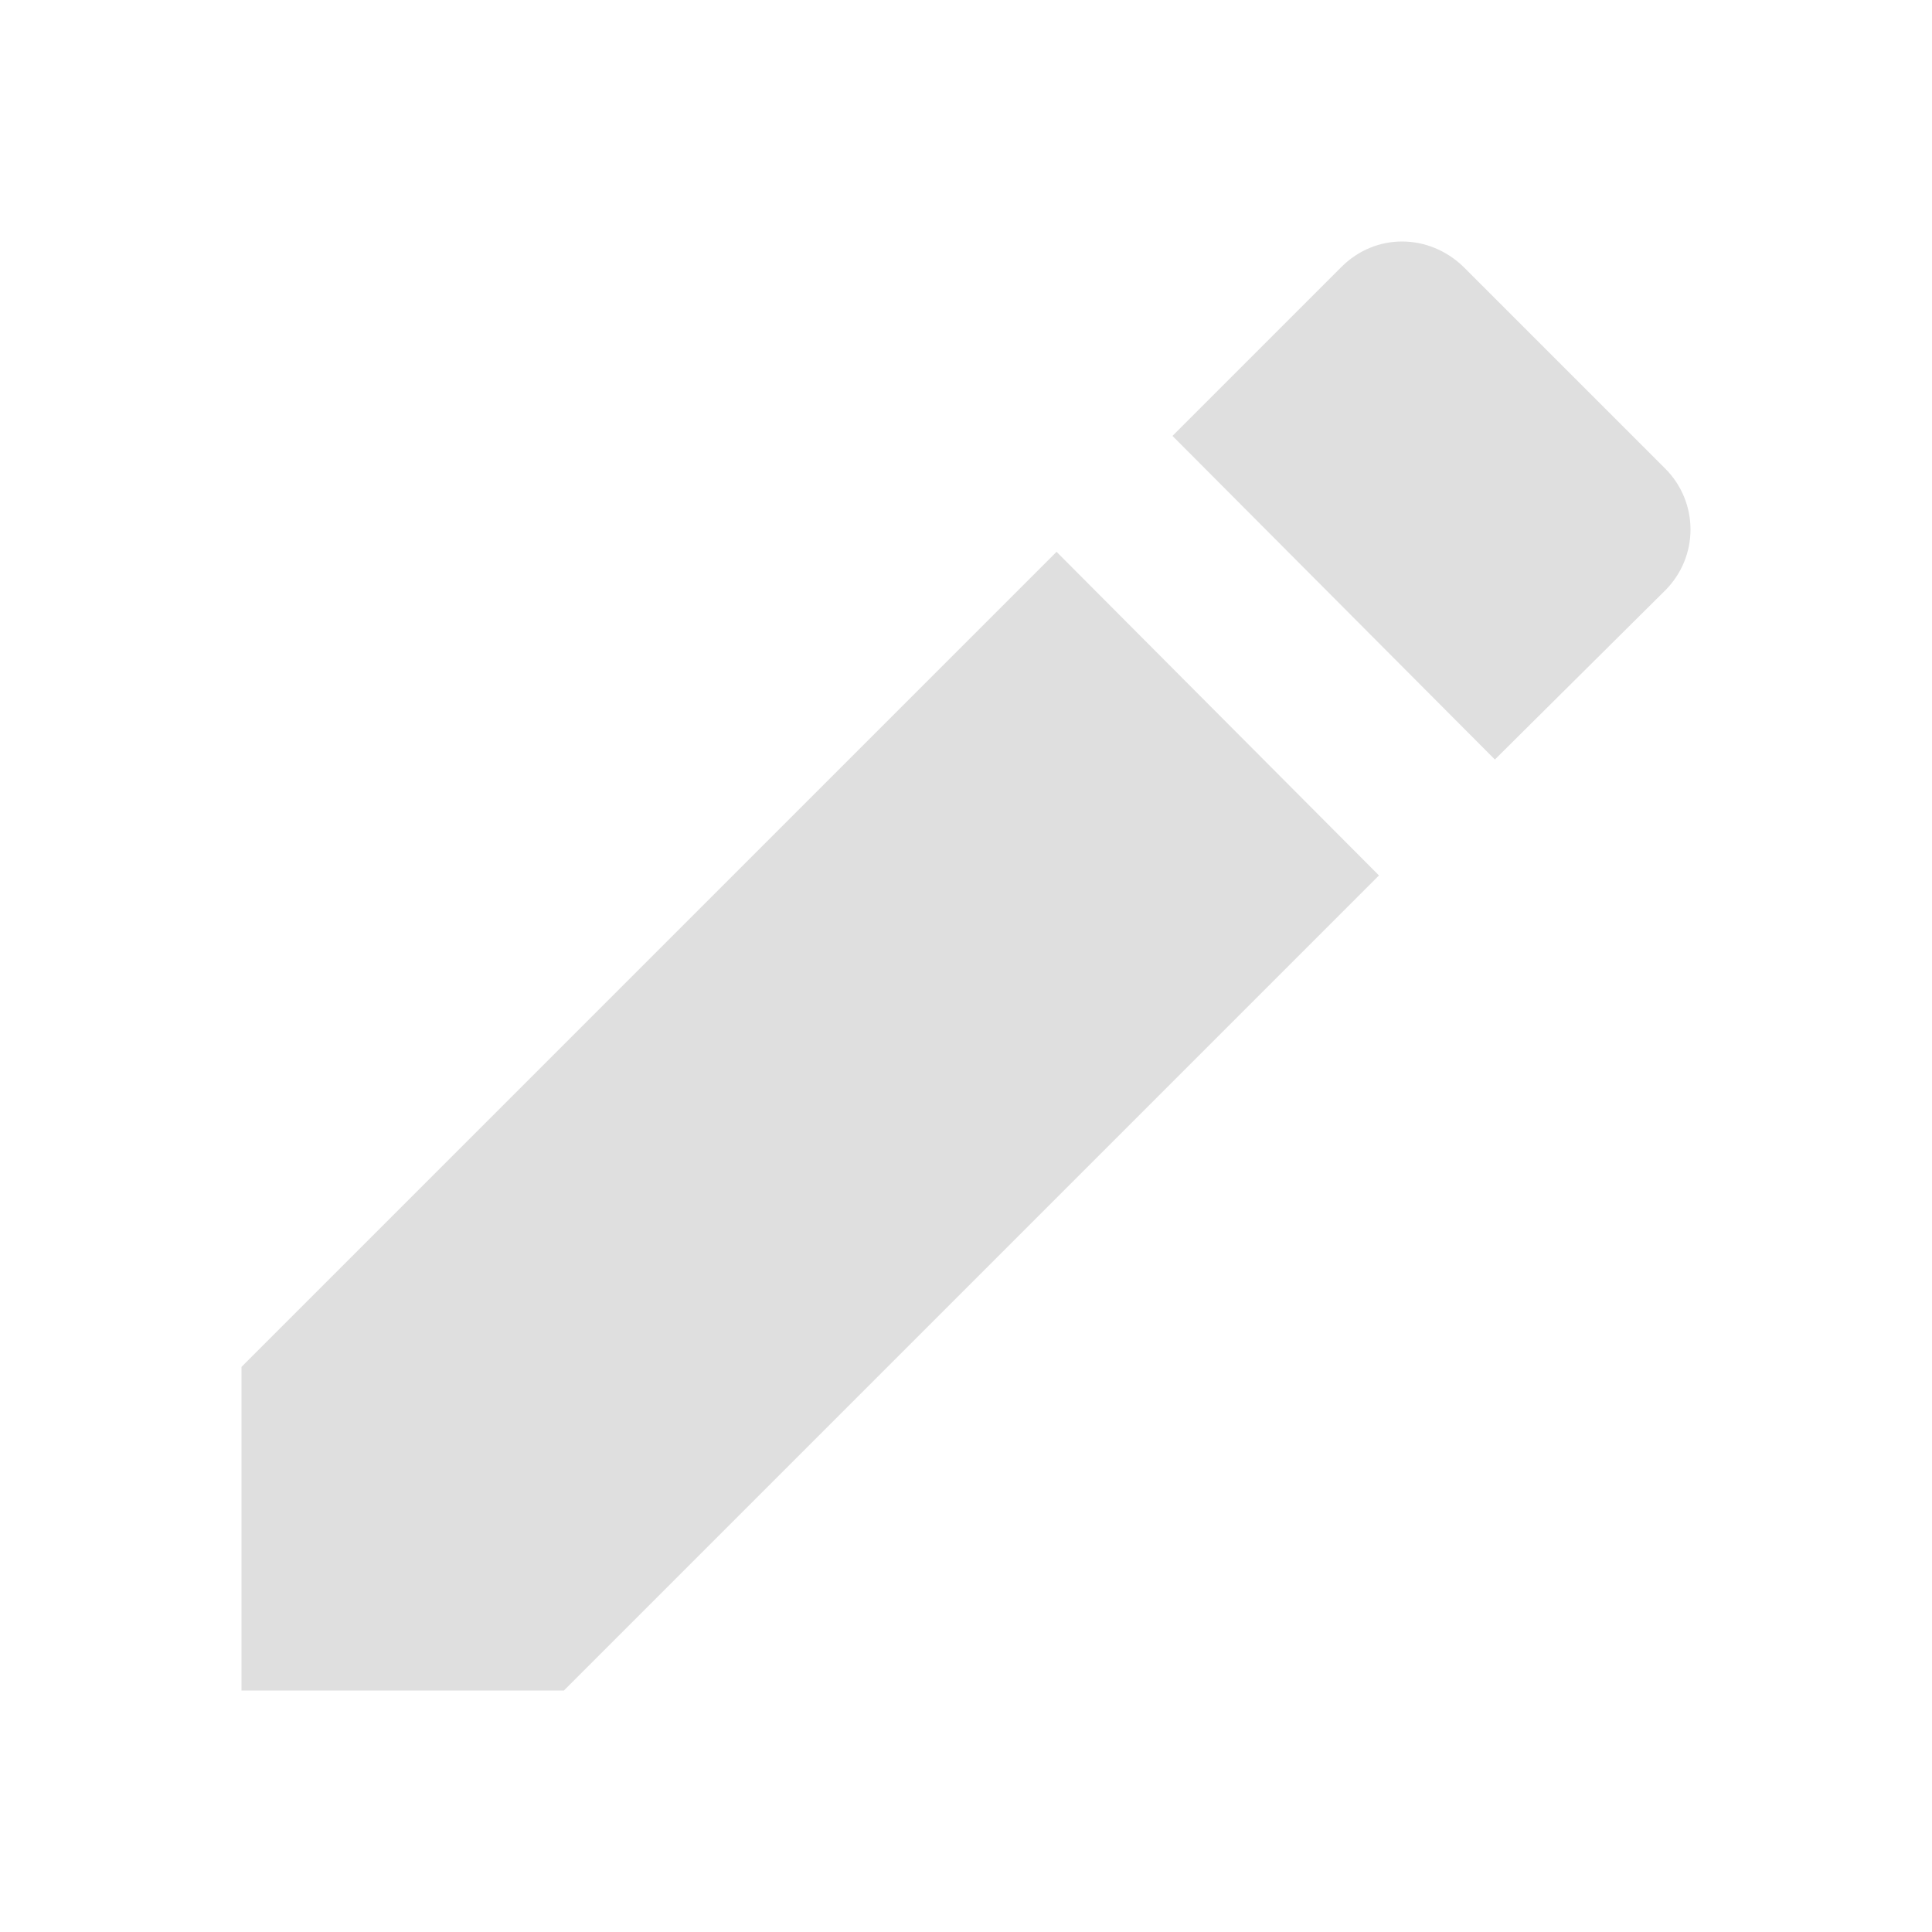
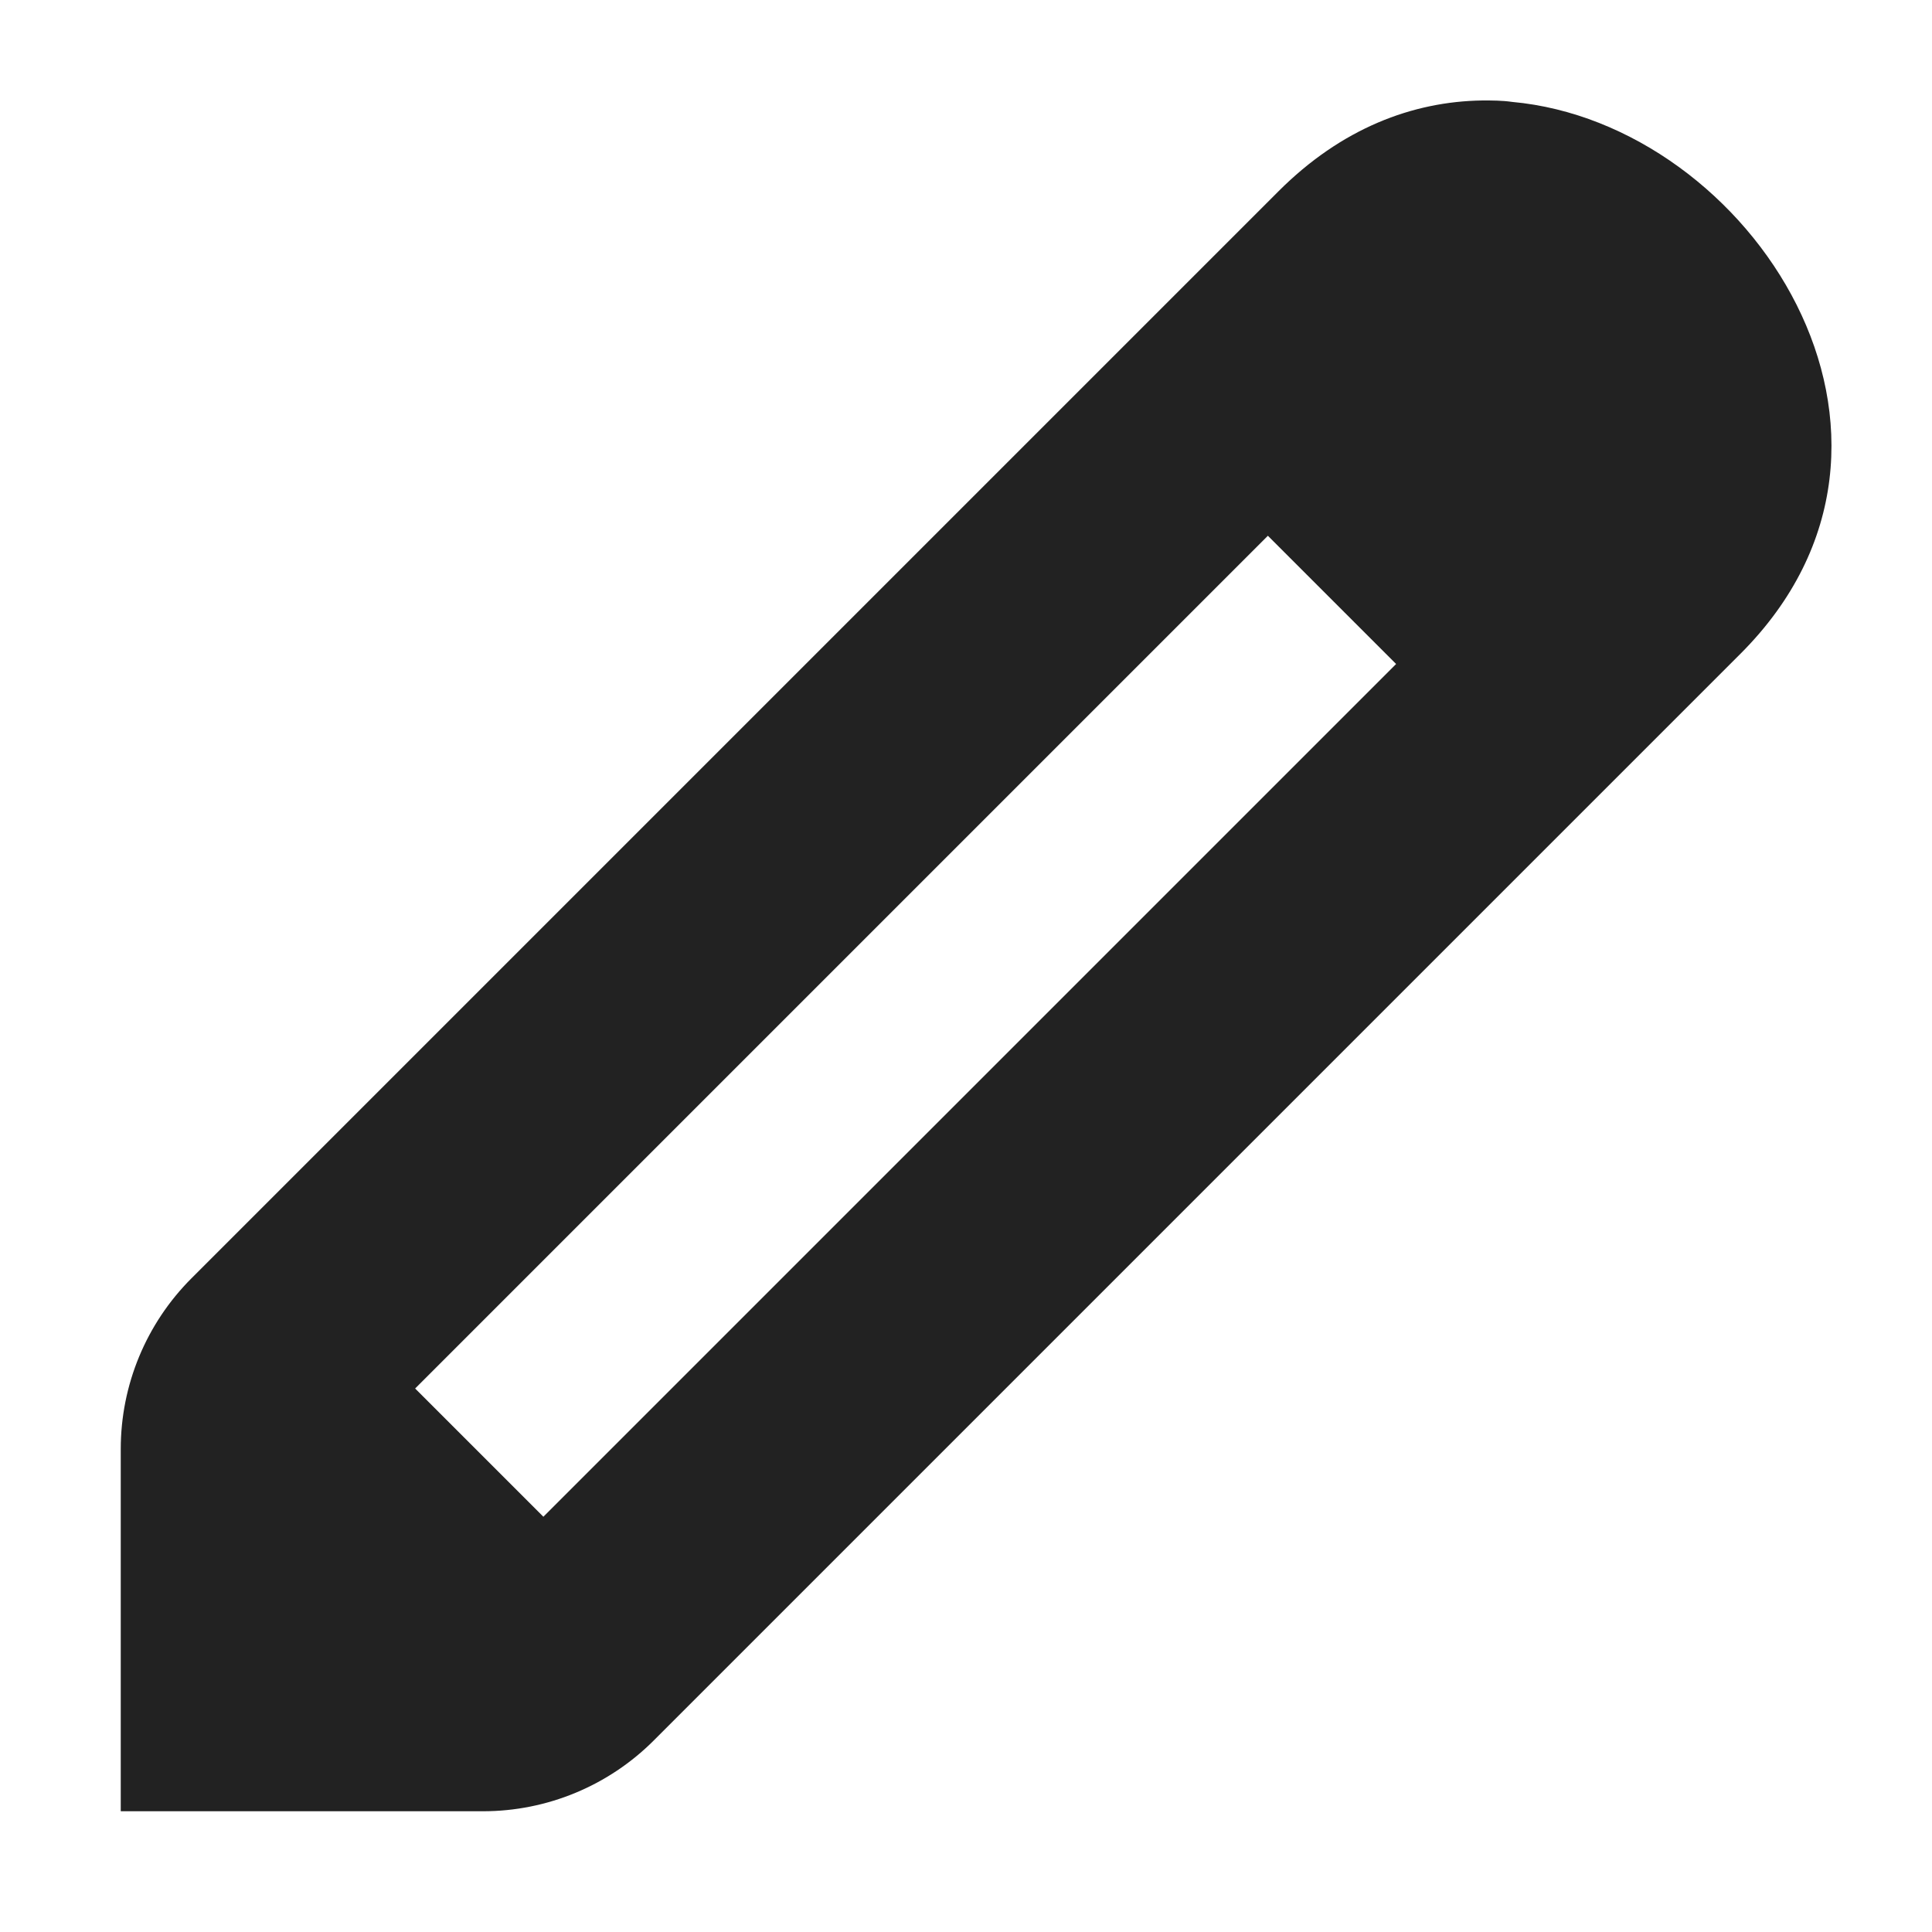
- <svg xmlns="http://www.w3.org/2000/svg" width="16" height="16" version="1.1">
-   <path style="fill:#dfdfdf" d="M 2,11.32 V 14 H 4.67 L 11.42,7.25 8.75,4.57 Z M 13.79,4.89 C 14.07,4.61 14.07,4.16 13.79,3.88 L 12.12,2.21 C 11.83,1.93 11.39,1.93 11.11,2.21 L 9.71,3.61 12.38,6.29 Z" />
+ <svg xmlns="http://www.w3.org/2000/svg" height="16px" viewBox="0 0 16 16" width="16px">
+   <path d="m 12.277 0.832 c -0.578 0.008 -1.168 0.23 -1.691 0.754 l -9 9 c -0.375 0.375 -0.586 0.883 -0.586 1.414 v 3 h 3 c 0.531 0 1.039 -0.211 1.414 -0.586 l 9 -9 c 1.789 -1.789 0.082 -4.391 -1.891 -4.57 c -0.082 -0.012 -0.164 -0.012 -0.246 -0.012 z m -1.777 3.605 l 1.062 1.062 l -7.062 7.062 l -1.062 -1.062 z m 0 0" fill="#222222" />
</svg>
